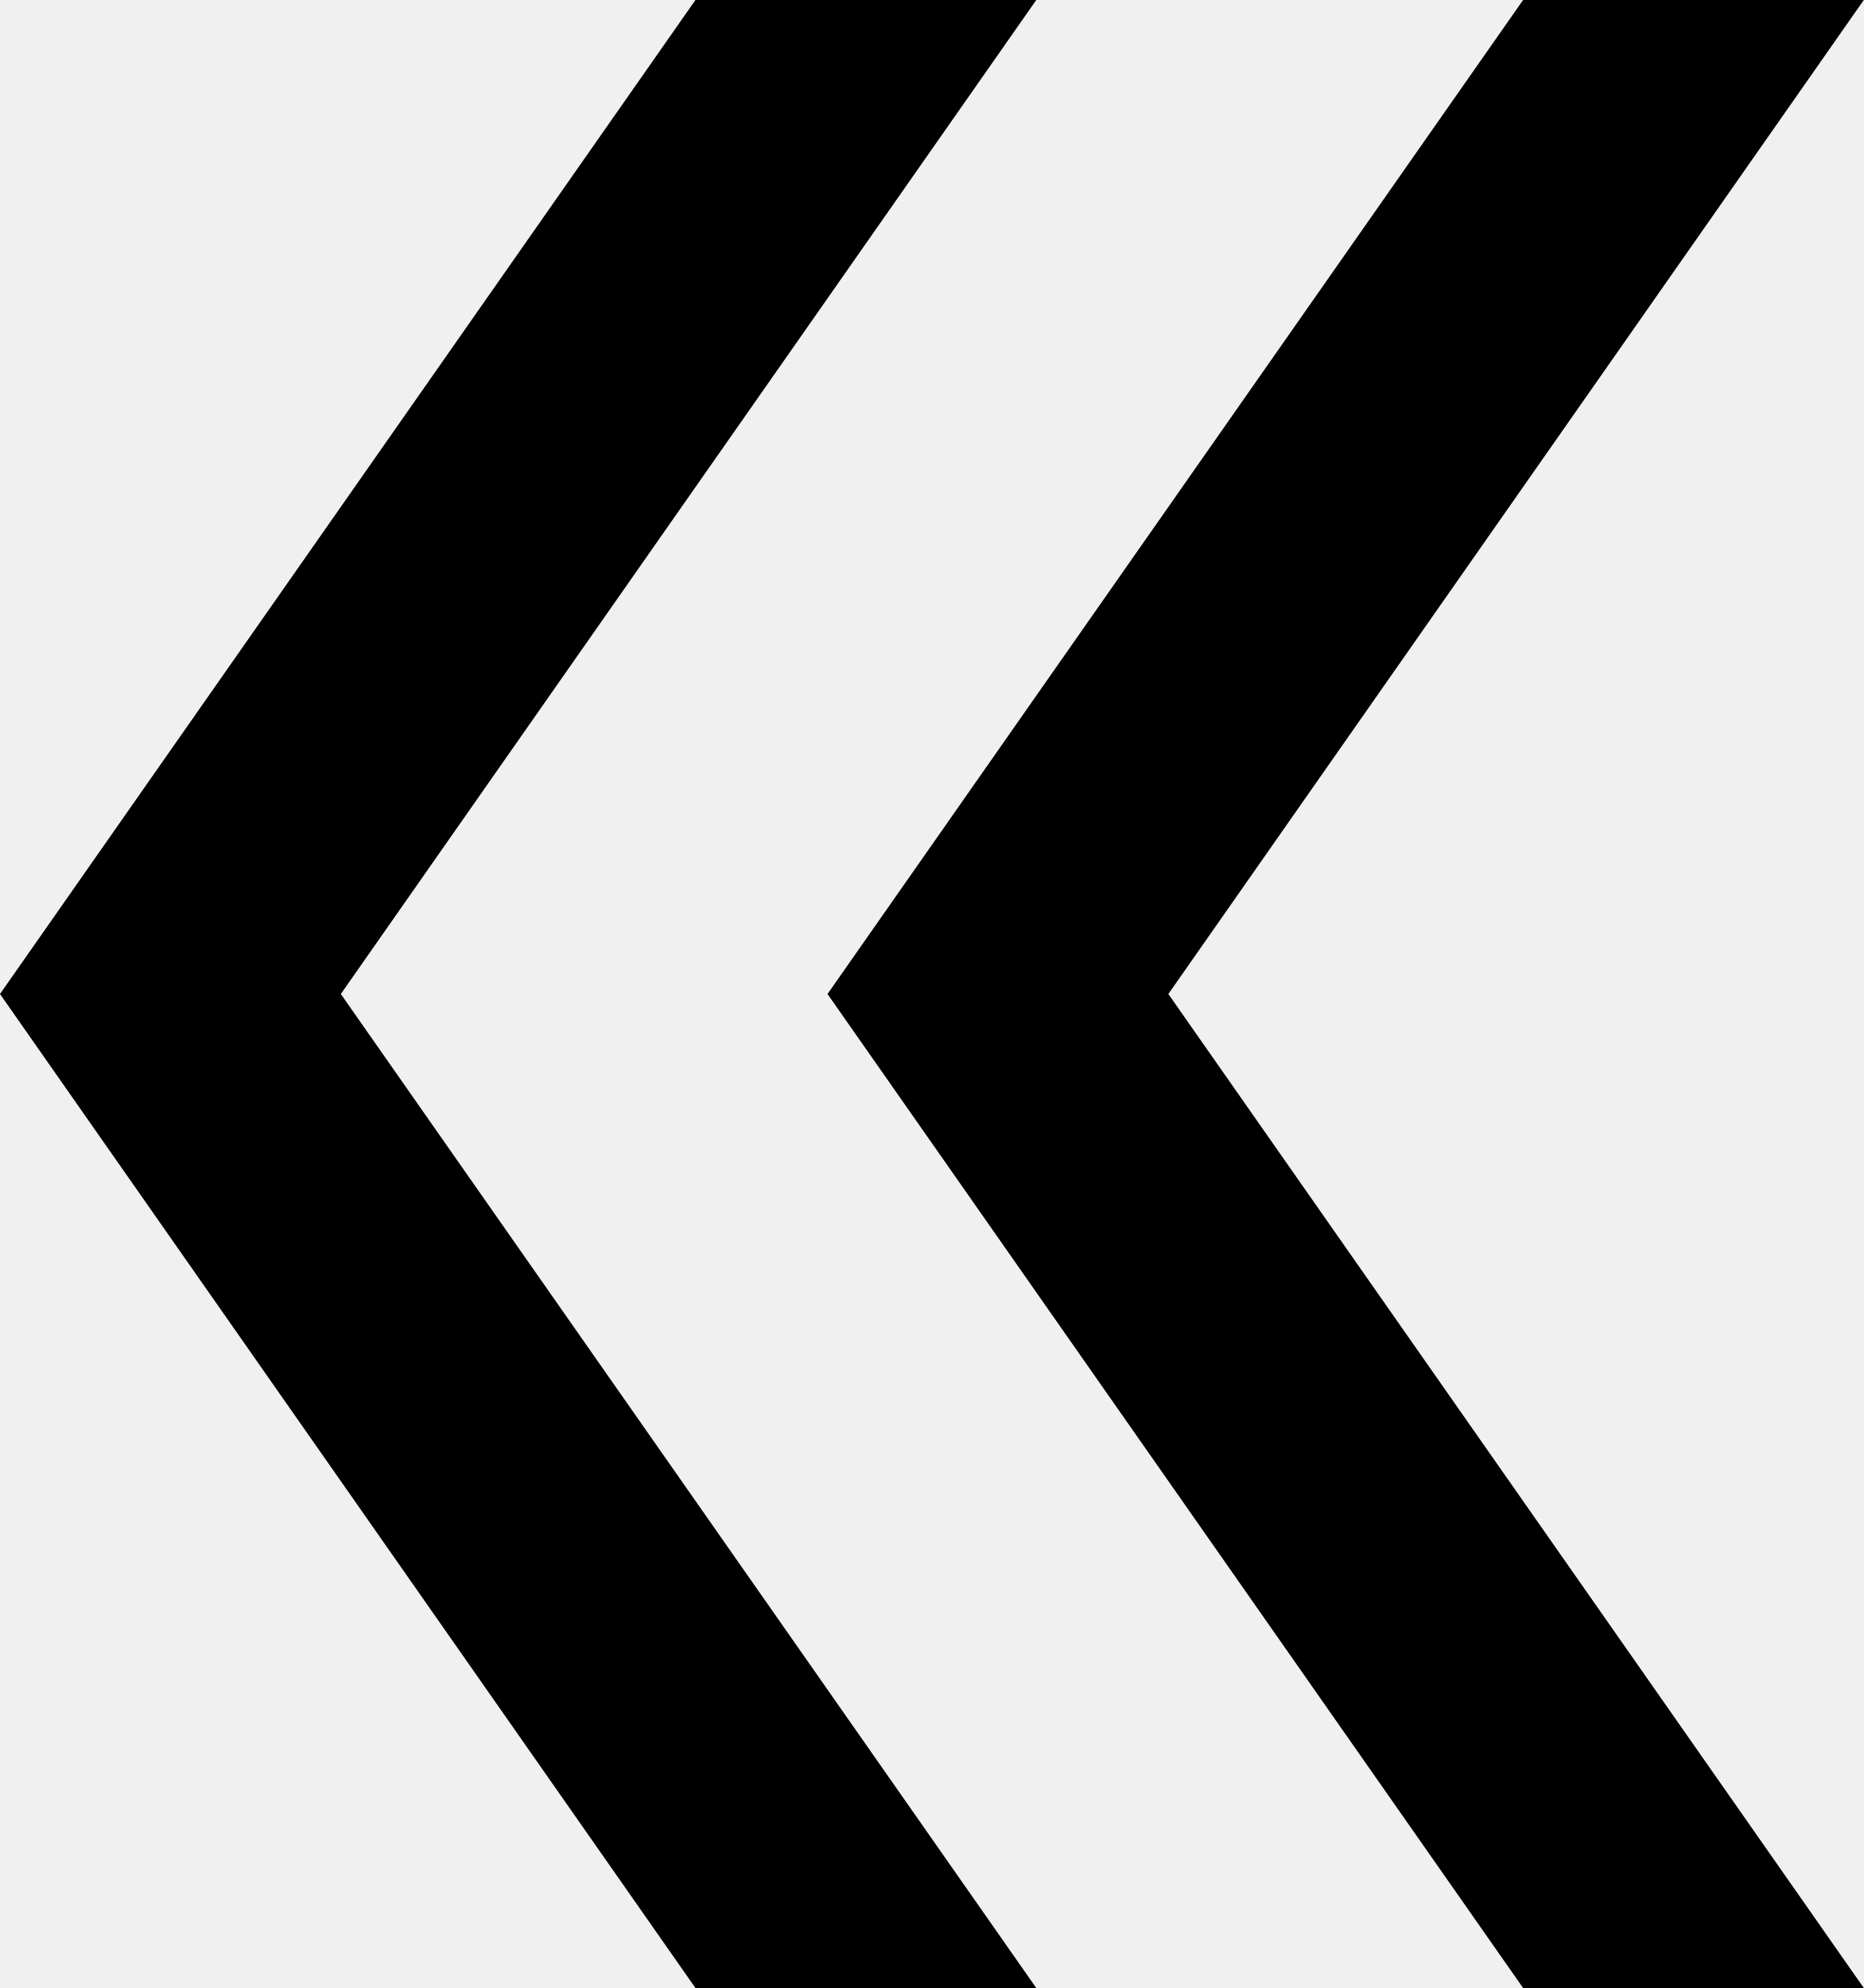
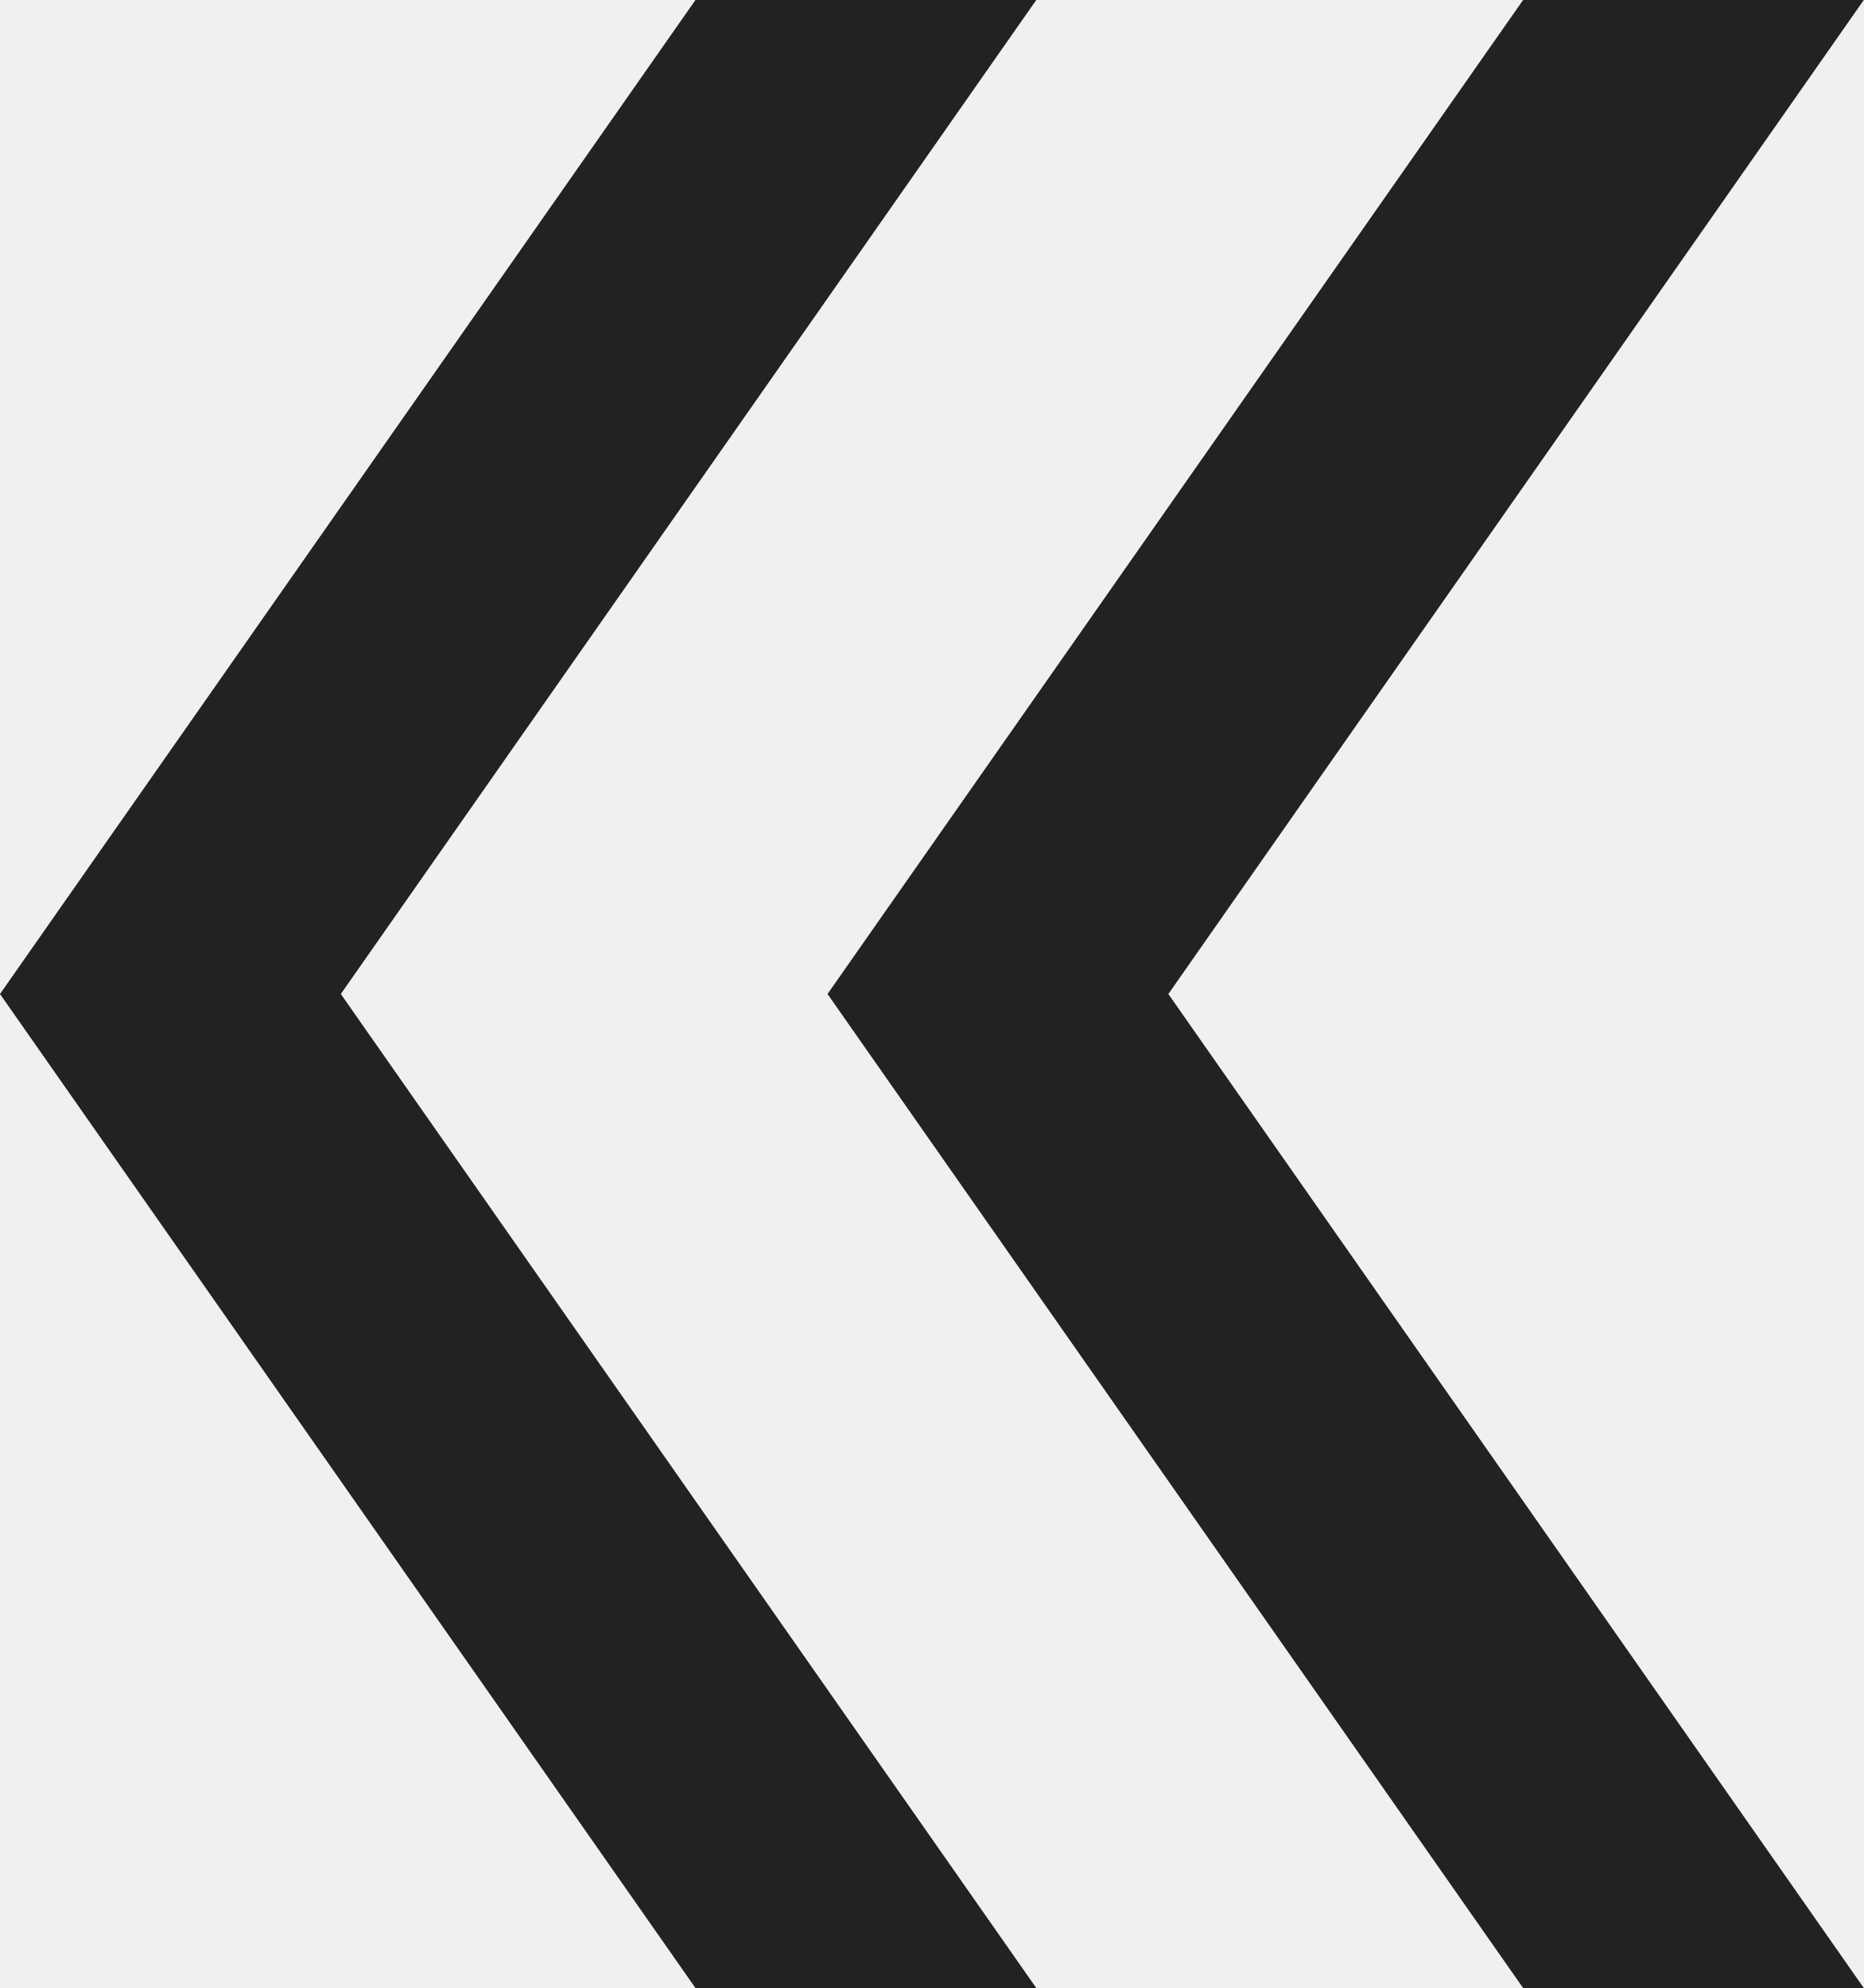
<svg xmlns="http://www.w3.org/2000/svg" width="15" height="16" viewBox="0 0 15 16" fill="none">
  <g clip-path="url(#clip0_223_522)">
-     <path d="M15 0L9.403 8L15 16H12.258L6.66 8L12.258 0H15ZM8.34 0L2.743 8L8.34 16H5.597L0 8L5.597 0H8.34Z" fill="black" />
+     <path d="M15 0L9.403 8L15 16H12.258L6.66 8L12.258 0H15ZM8.34 0L2.743 8L8.34 16H5.597L0 8L5.597 0H8.34Z" fill="#222222" />
  </g>
  <defs>
    <clipPath id="clip0_223_522">
      <rect width="15" height="16" fill="white" />
    </clipPath>
  </defs>
</svg>
